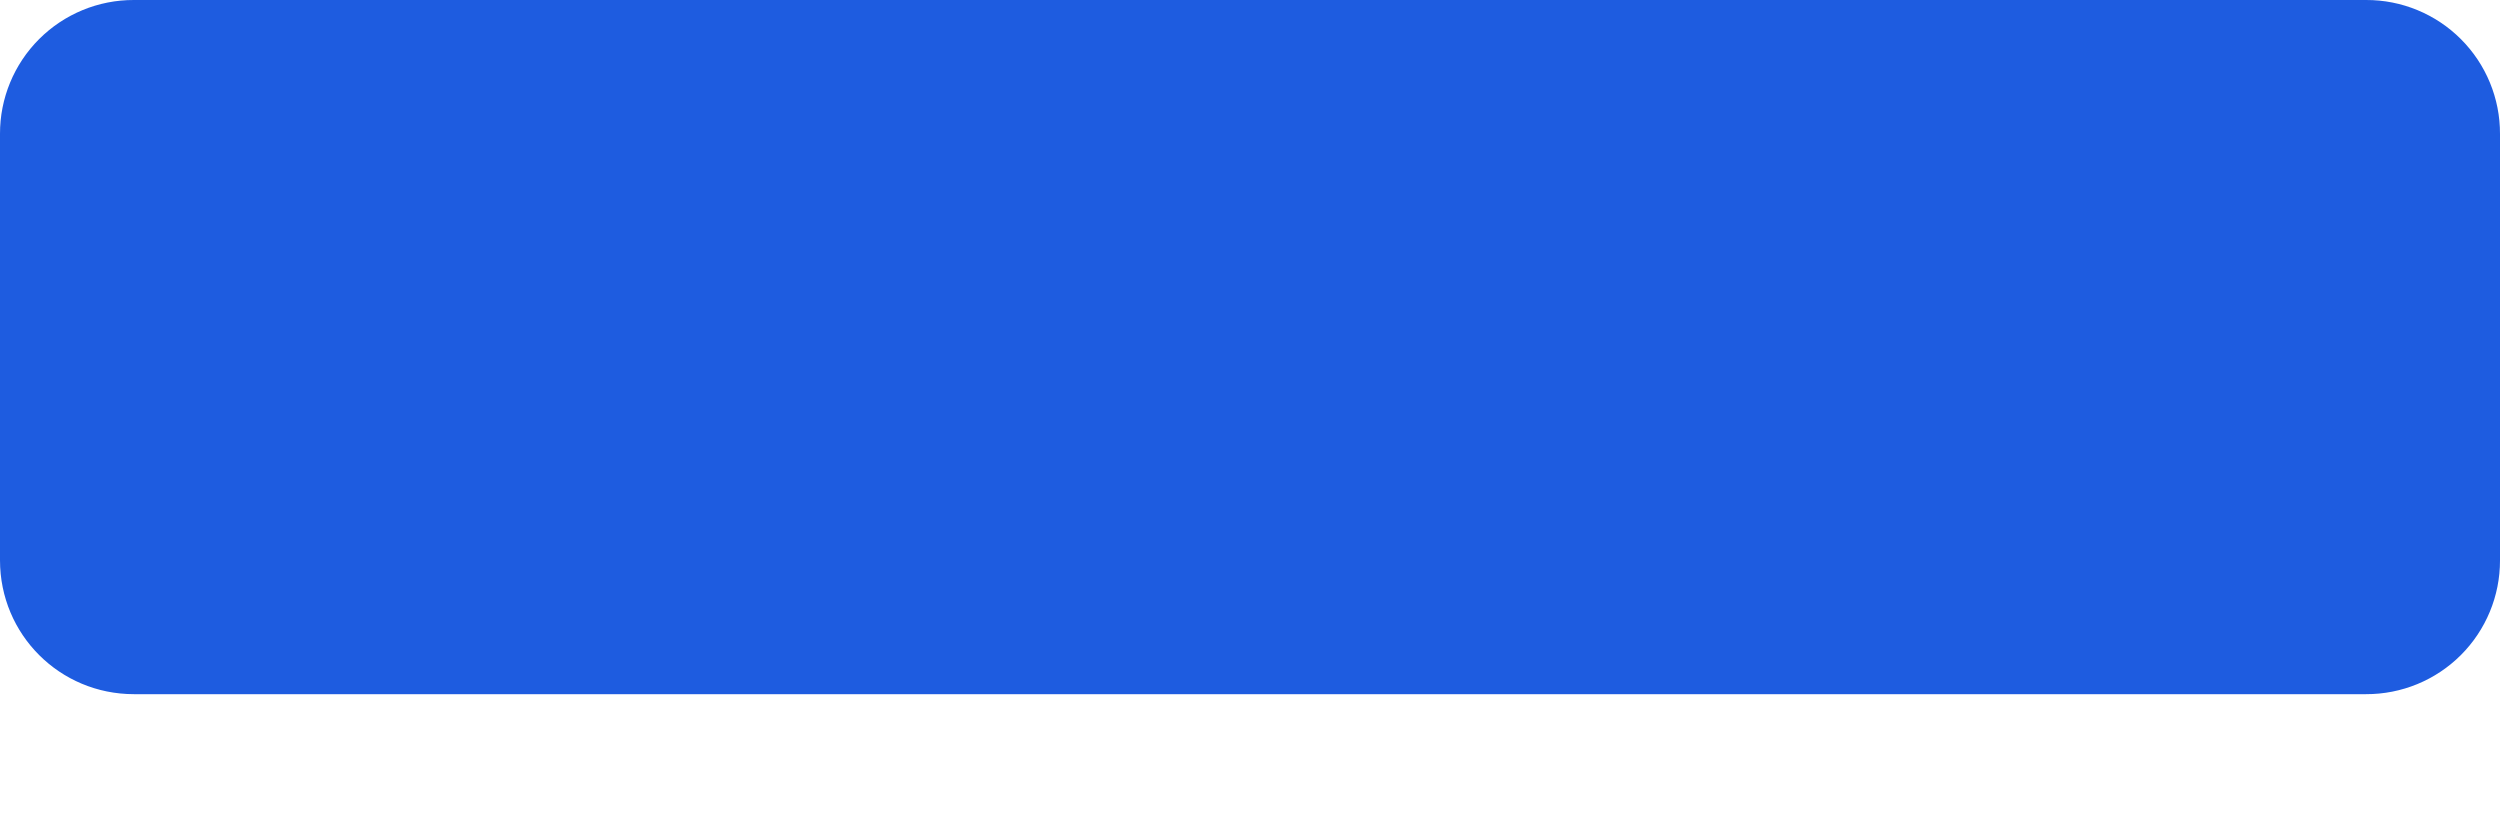
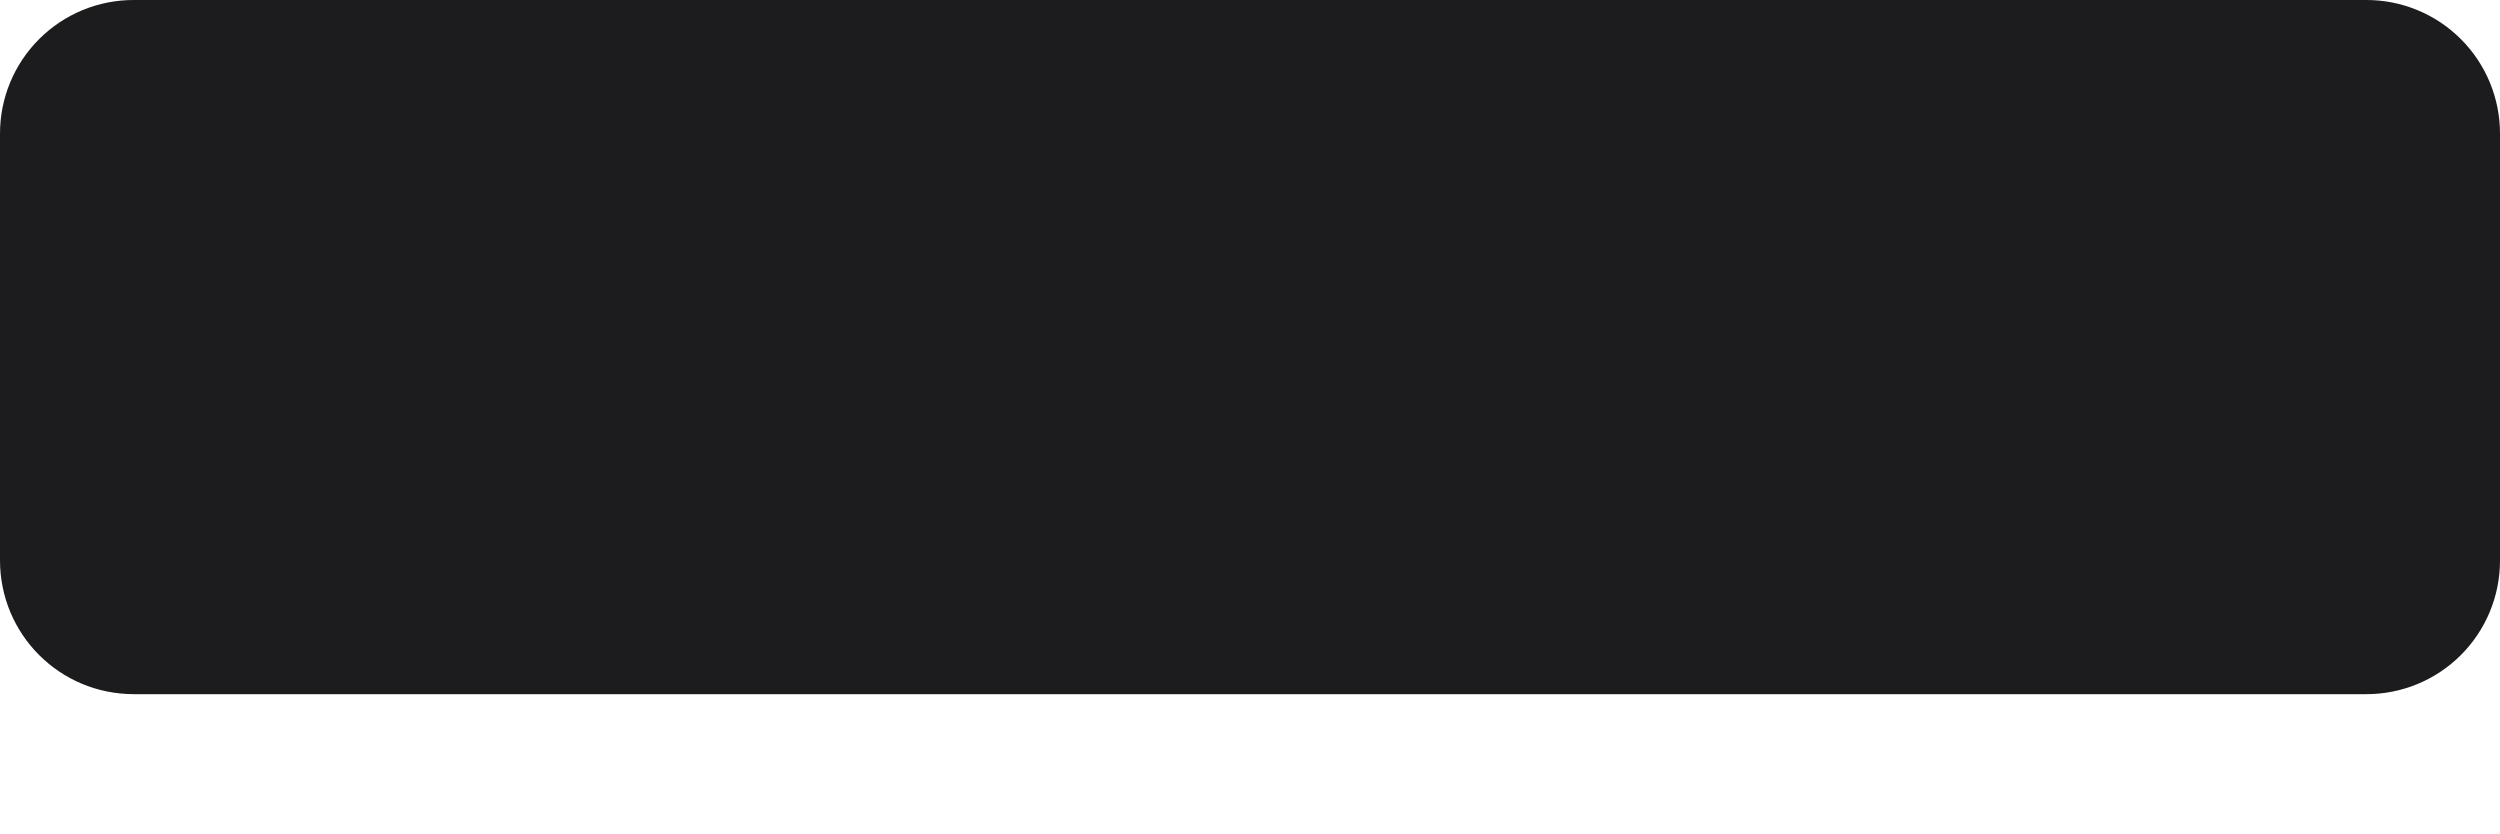
<svg xmlns="http://www.w3.org/2000/svg" xmlns:xlink="http://www.w3.org/1999/xlink" width="12" height="4">
  <defs>
    <path d="M11.357 3.332A.641.641 0 0 0 12 2.69V.643A.641.641 0 0 0 11.357 0H.643A.641.641 0 0 0 0 .643v2.046c0 .357.287.643.643.643h10.714Z" id="a" />
  </defs>
-   <use fill="#1e5ce0" fill-rule="nonzero" xlink:href="#a" />
+   <use fill="#1c1c1f" fill-rule="nonzero" xlink:href="#a" />
</svg>
